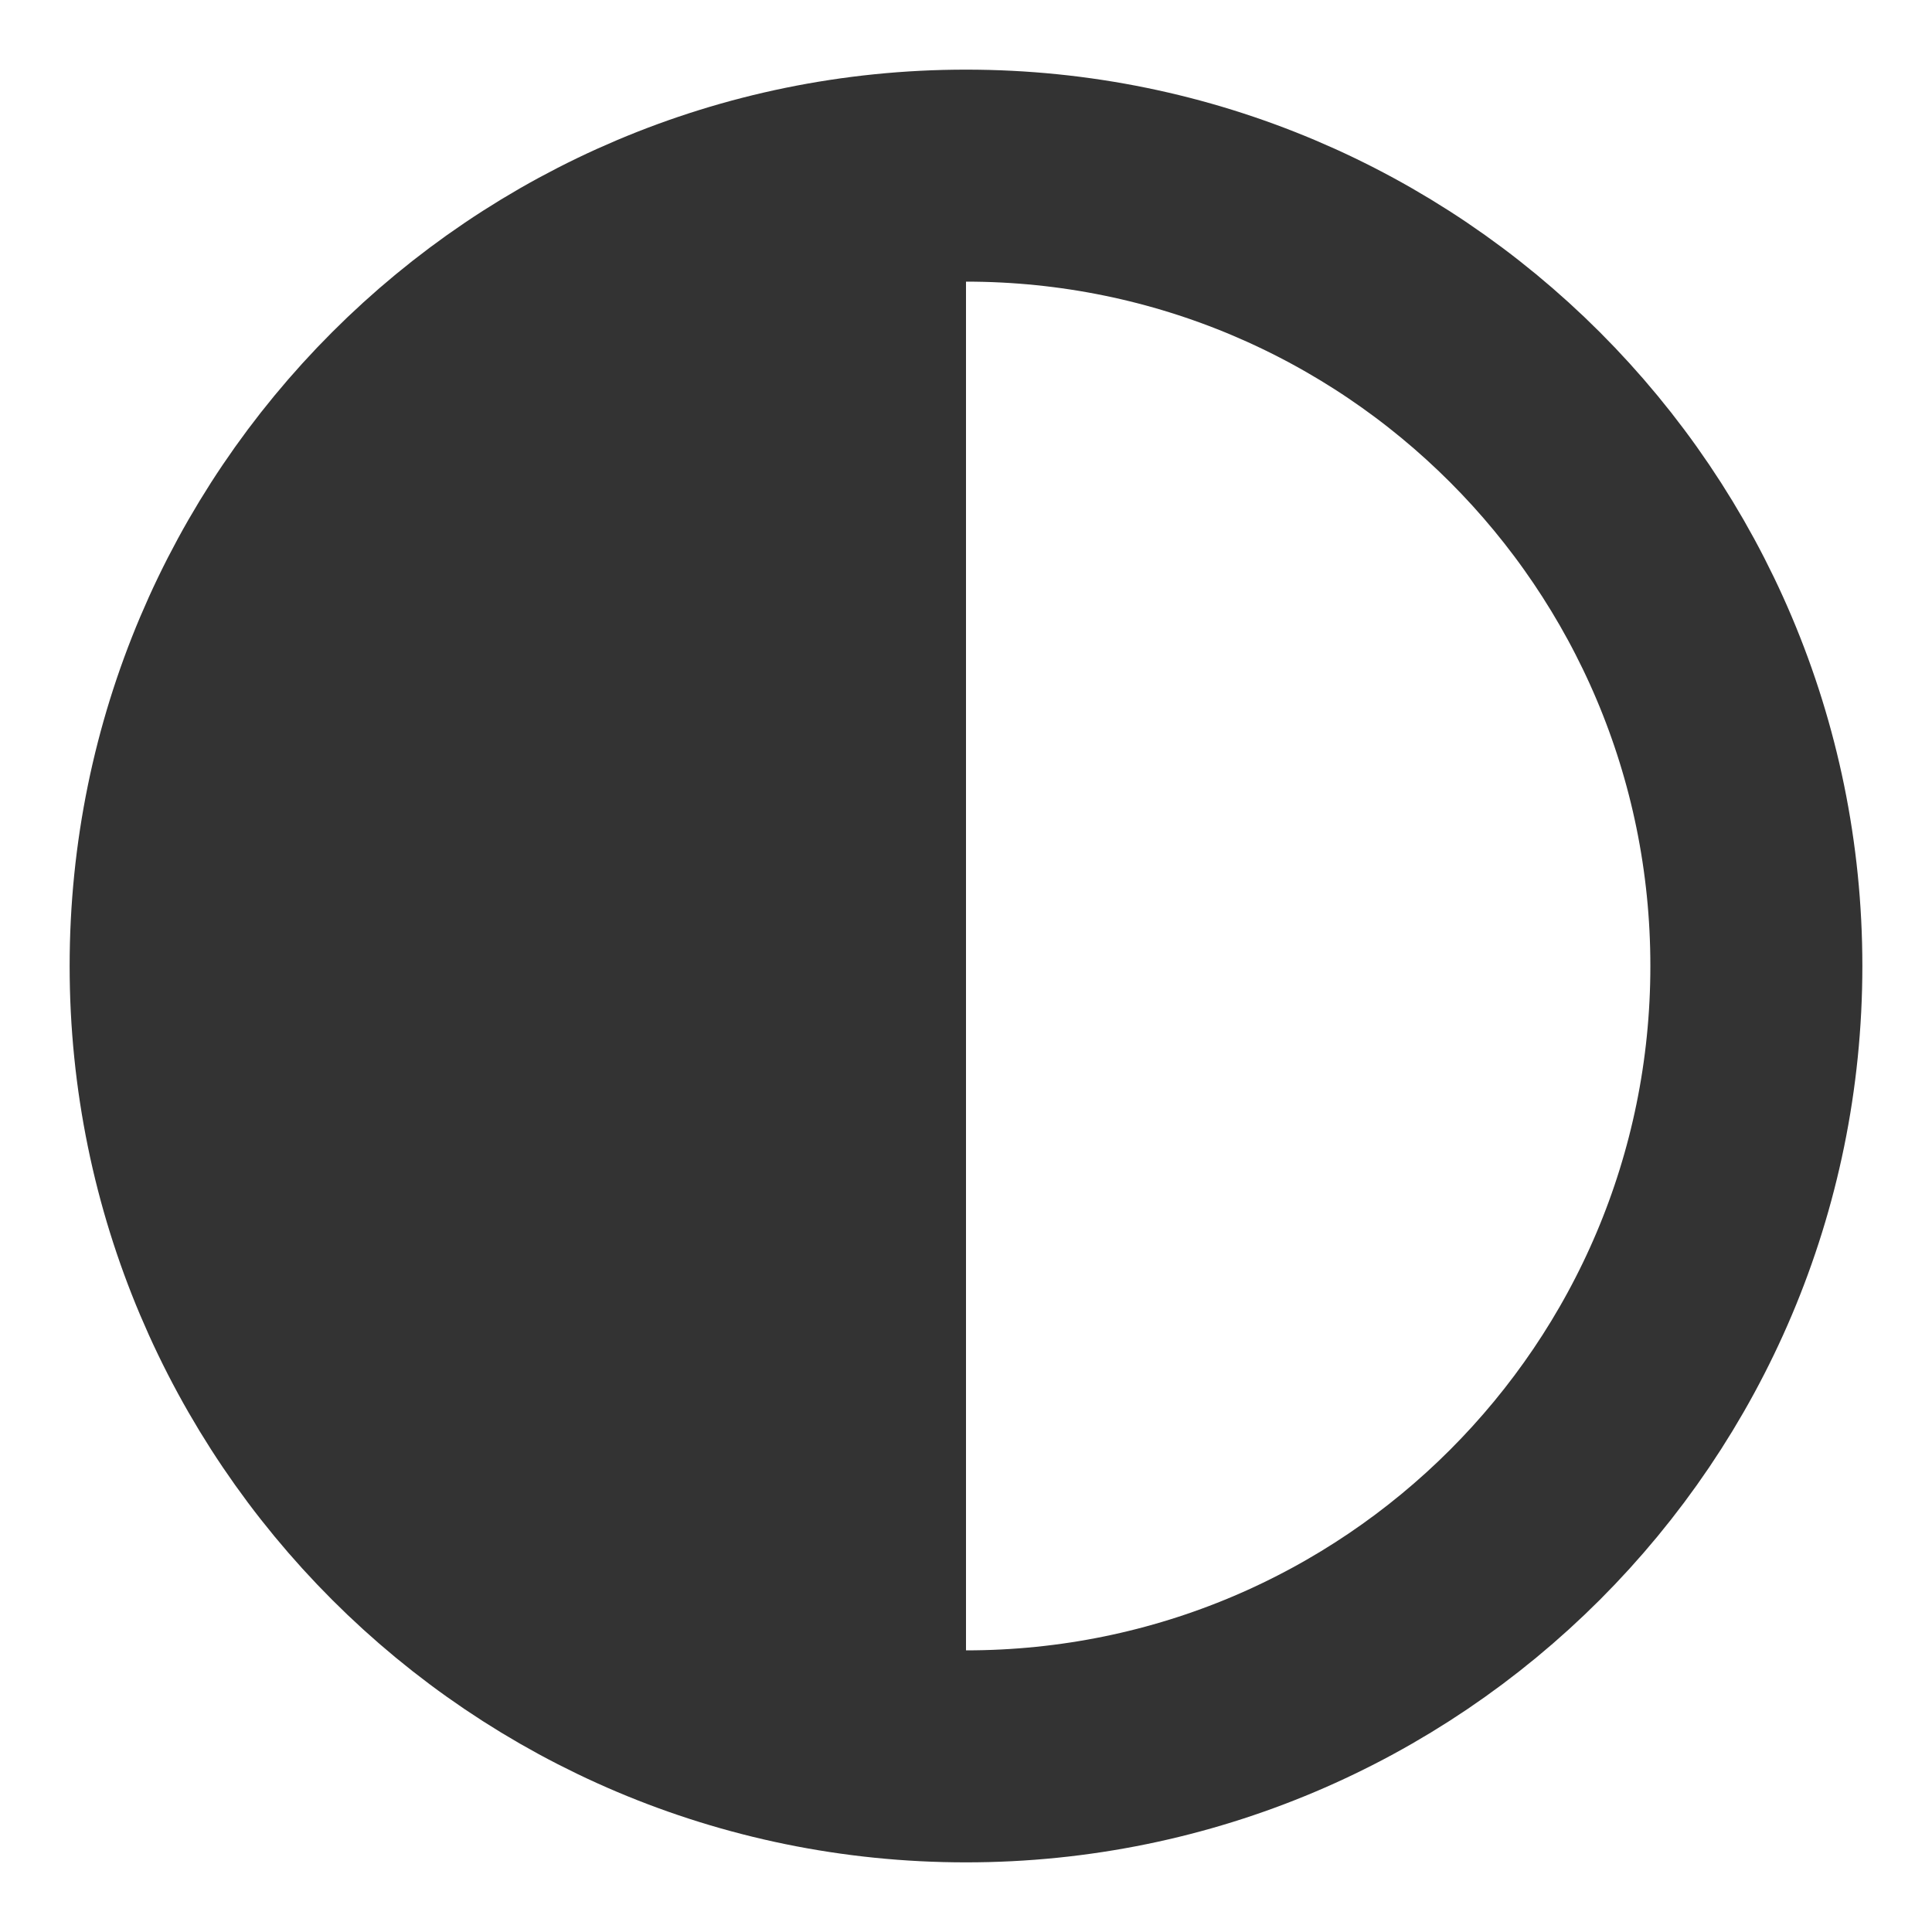
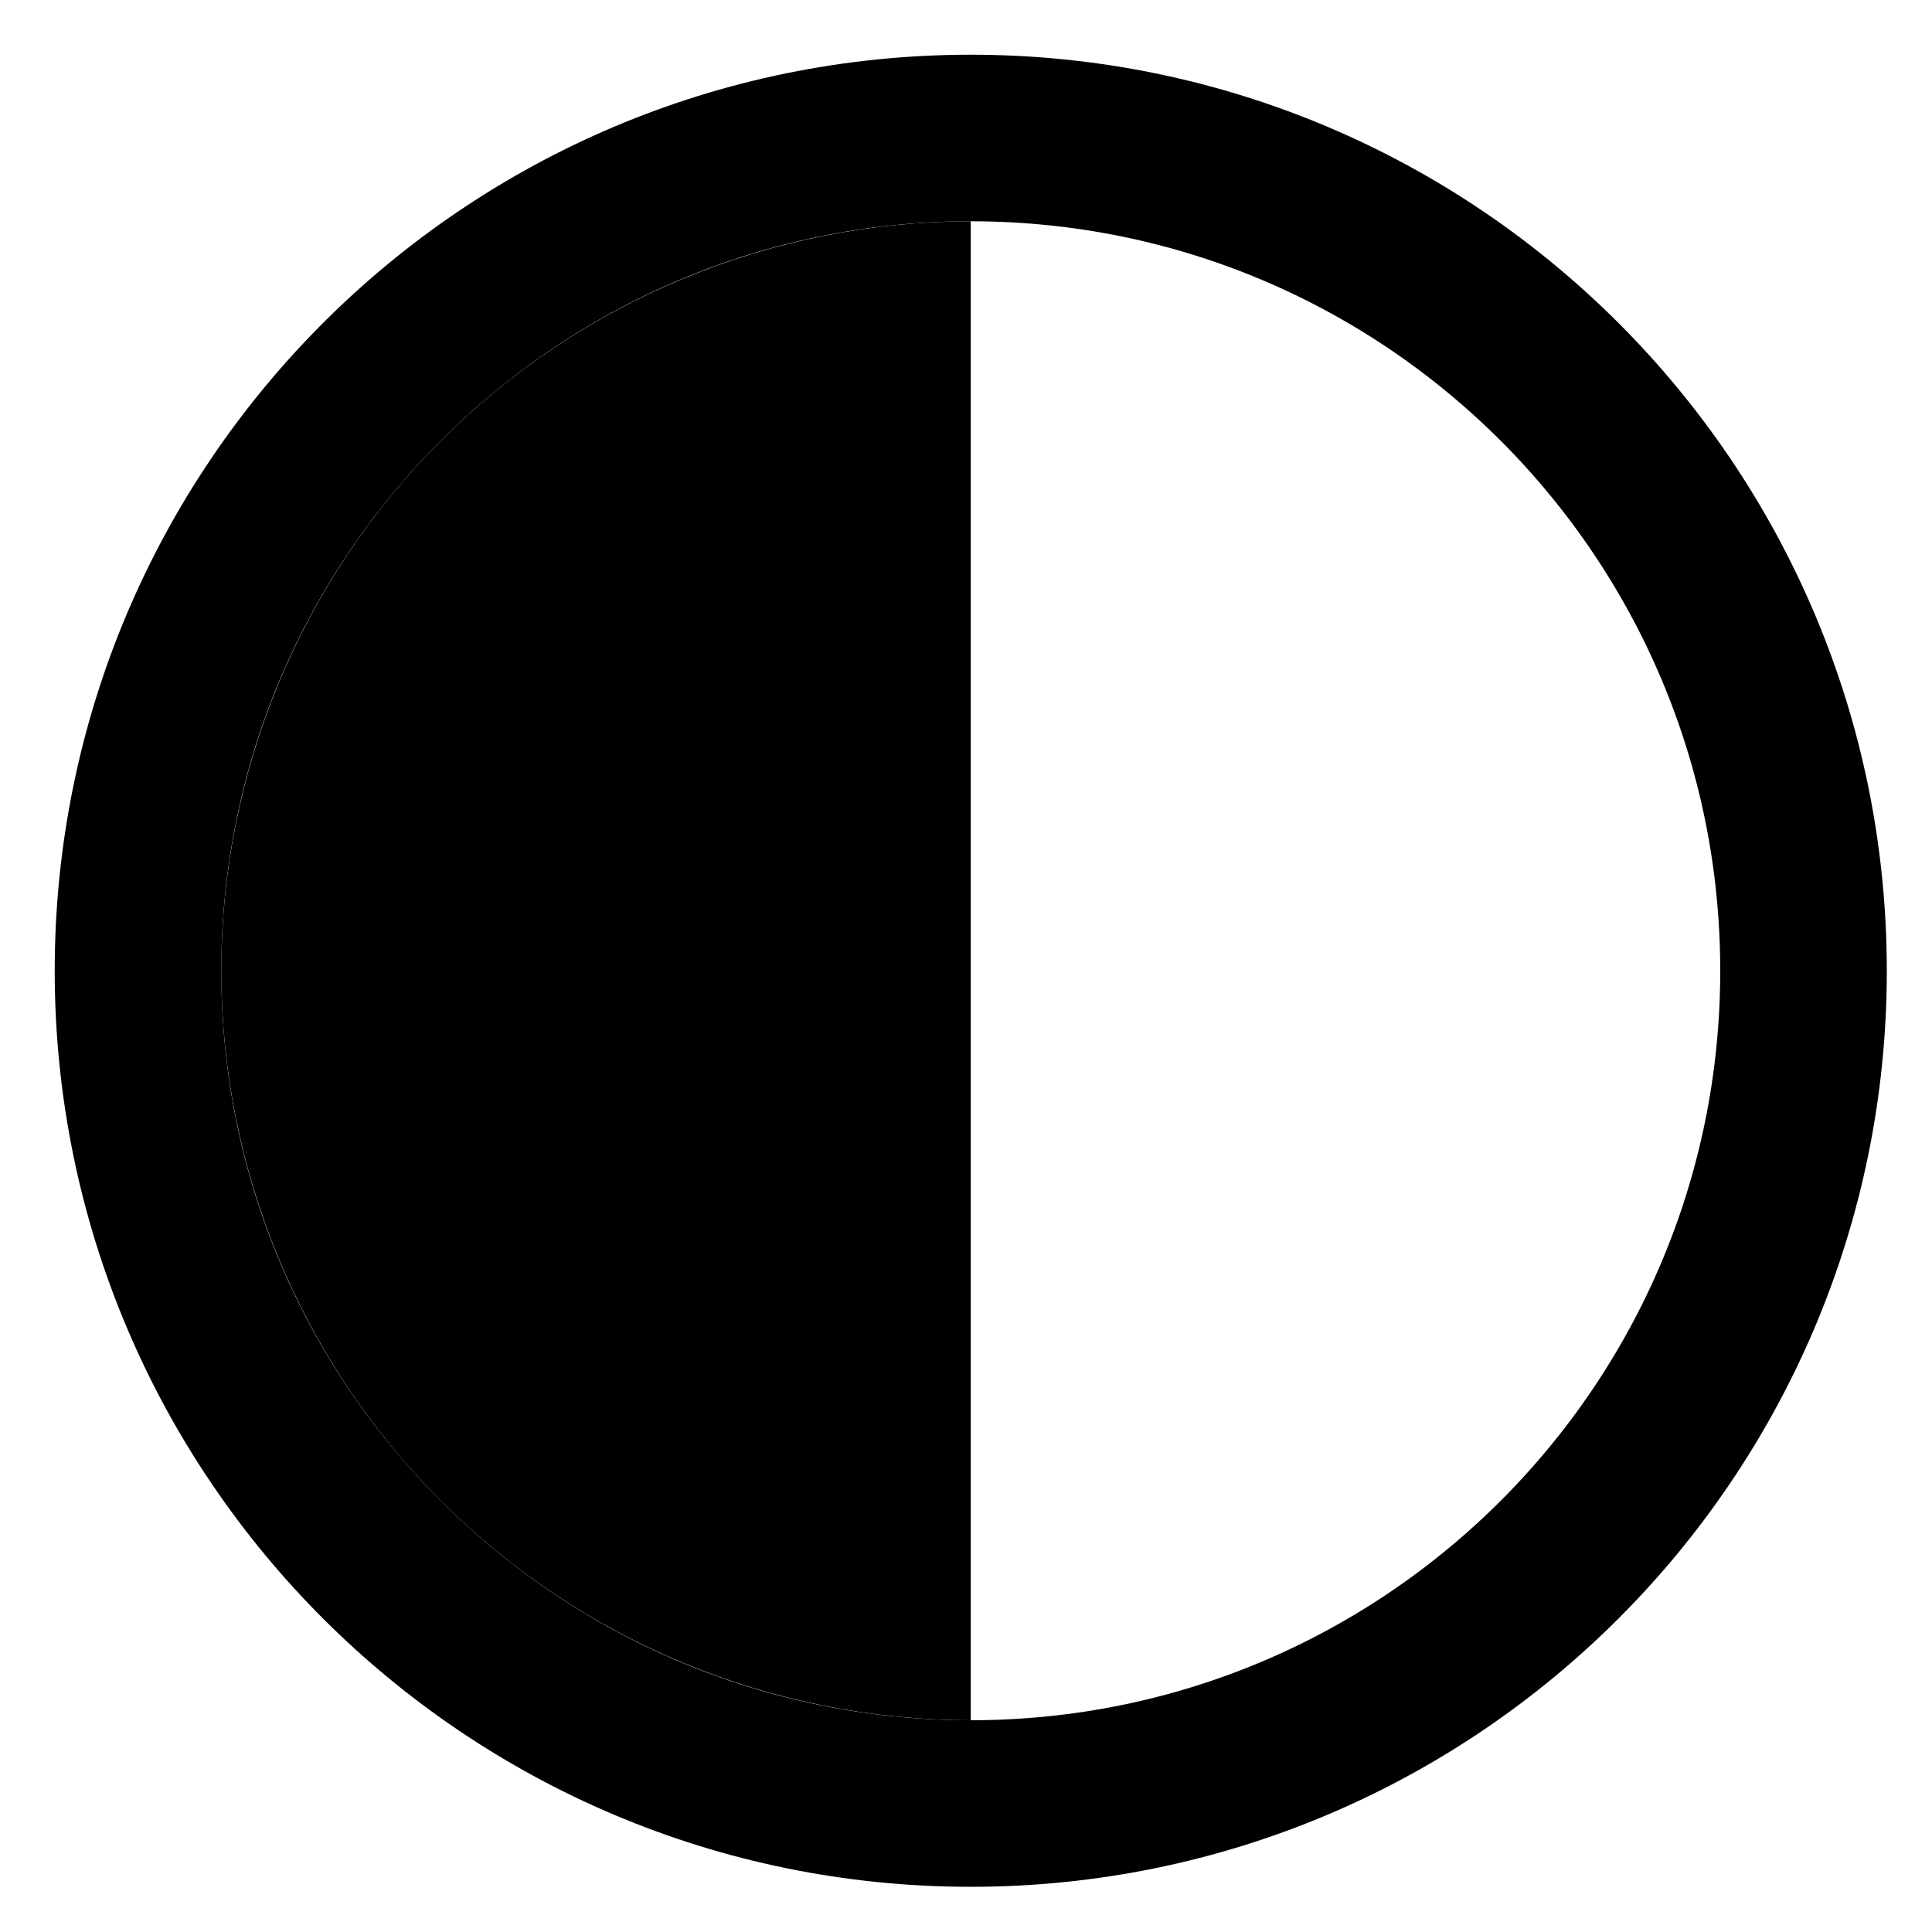
- <svg xmlns="http://www.w3.org/2000/svg" width="22" height="22" viewBox="0 0 22 22" fill="none">
-   <path d="M11 20C15.971 20 20 15.971 20 11C20 6.029 15.971 2 11 2C6.029 2 2 6.029 2 11C2 15.971 6.029 20 11 20Z" stroke="#333333" stroke-width="2.414" stroke-linecap="round" stroke-linejoin="round" />
-   <path d="M11 19.1C8.852 19.1 6.791 18.247 5.272 16.728C3.753 15.209 2.9 13.149 2.9 11C2.9 8.852 3.753 6.792 5.272 5.273C6.791 3.754 8.852 2.9 11 2.9V11V19.1Z" fill="#333333" />
+ <svg xmlns="http://www.w3.org/2000/svg" width="28" height="28" viewBox="0 0 28 28" fill="none">
+   <path d="M14.069 26.138C20.735 26.138 26.138 20.735 26.138 14.069C26.138 7.403 20.735 2 14.069 2C7.403 2 2 7.403 2 14.069C2 20.735 7.403 26.138 14.069 26.138Z" stroke="black" stroke-width="2.414" stroke-linecap="round" stroke-linejoin="round" />
+   <path d="M14.069 24.931C11.188 24.931 8.425 23.787 6.388 21.75C4.351 19.713 3.207 16.95 3.207 14.069C3.207 11.188 4.351 8.425 6.388 6.388C8.425 4.351 11.188 3.207 14.069 3.207V14.069V24.931Z" fill="black" />
</svg>
